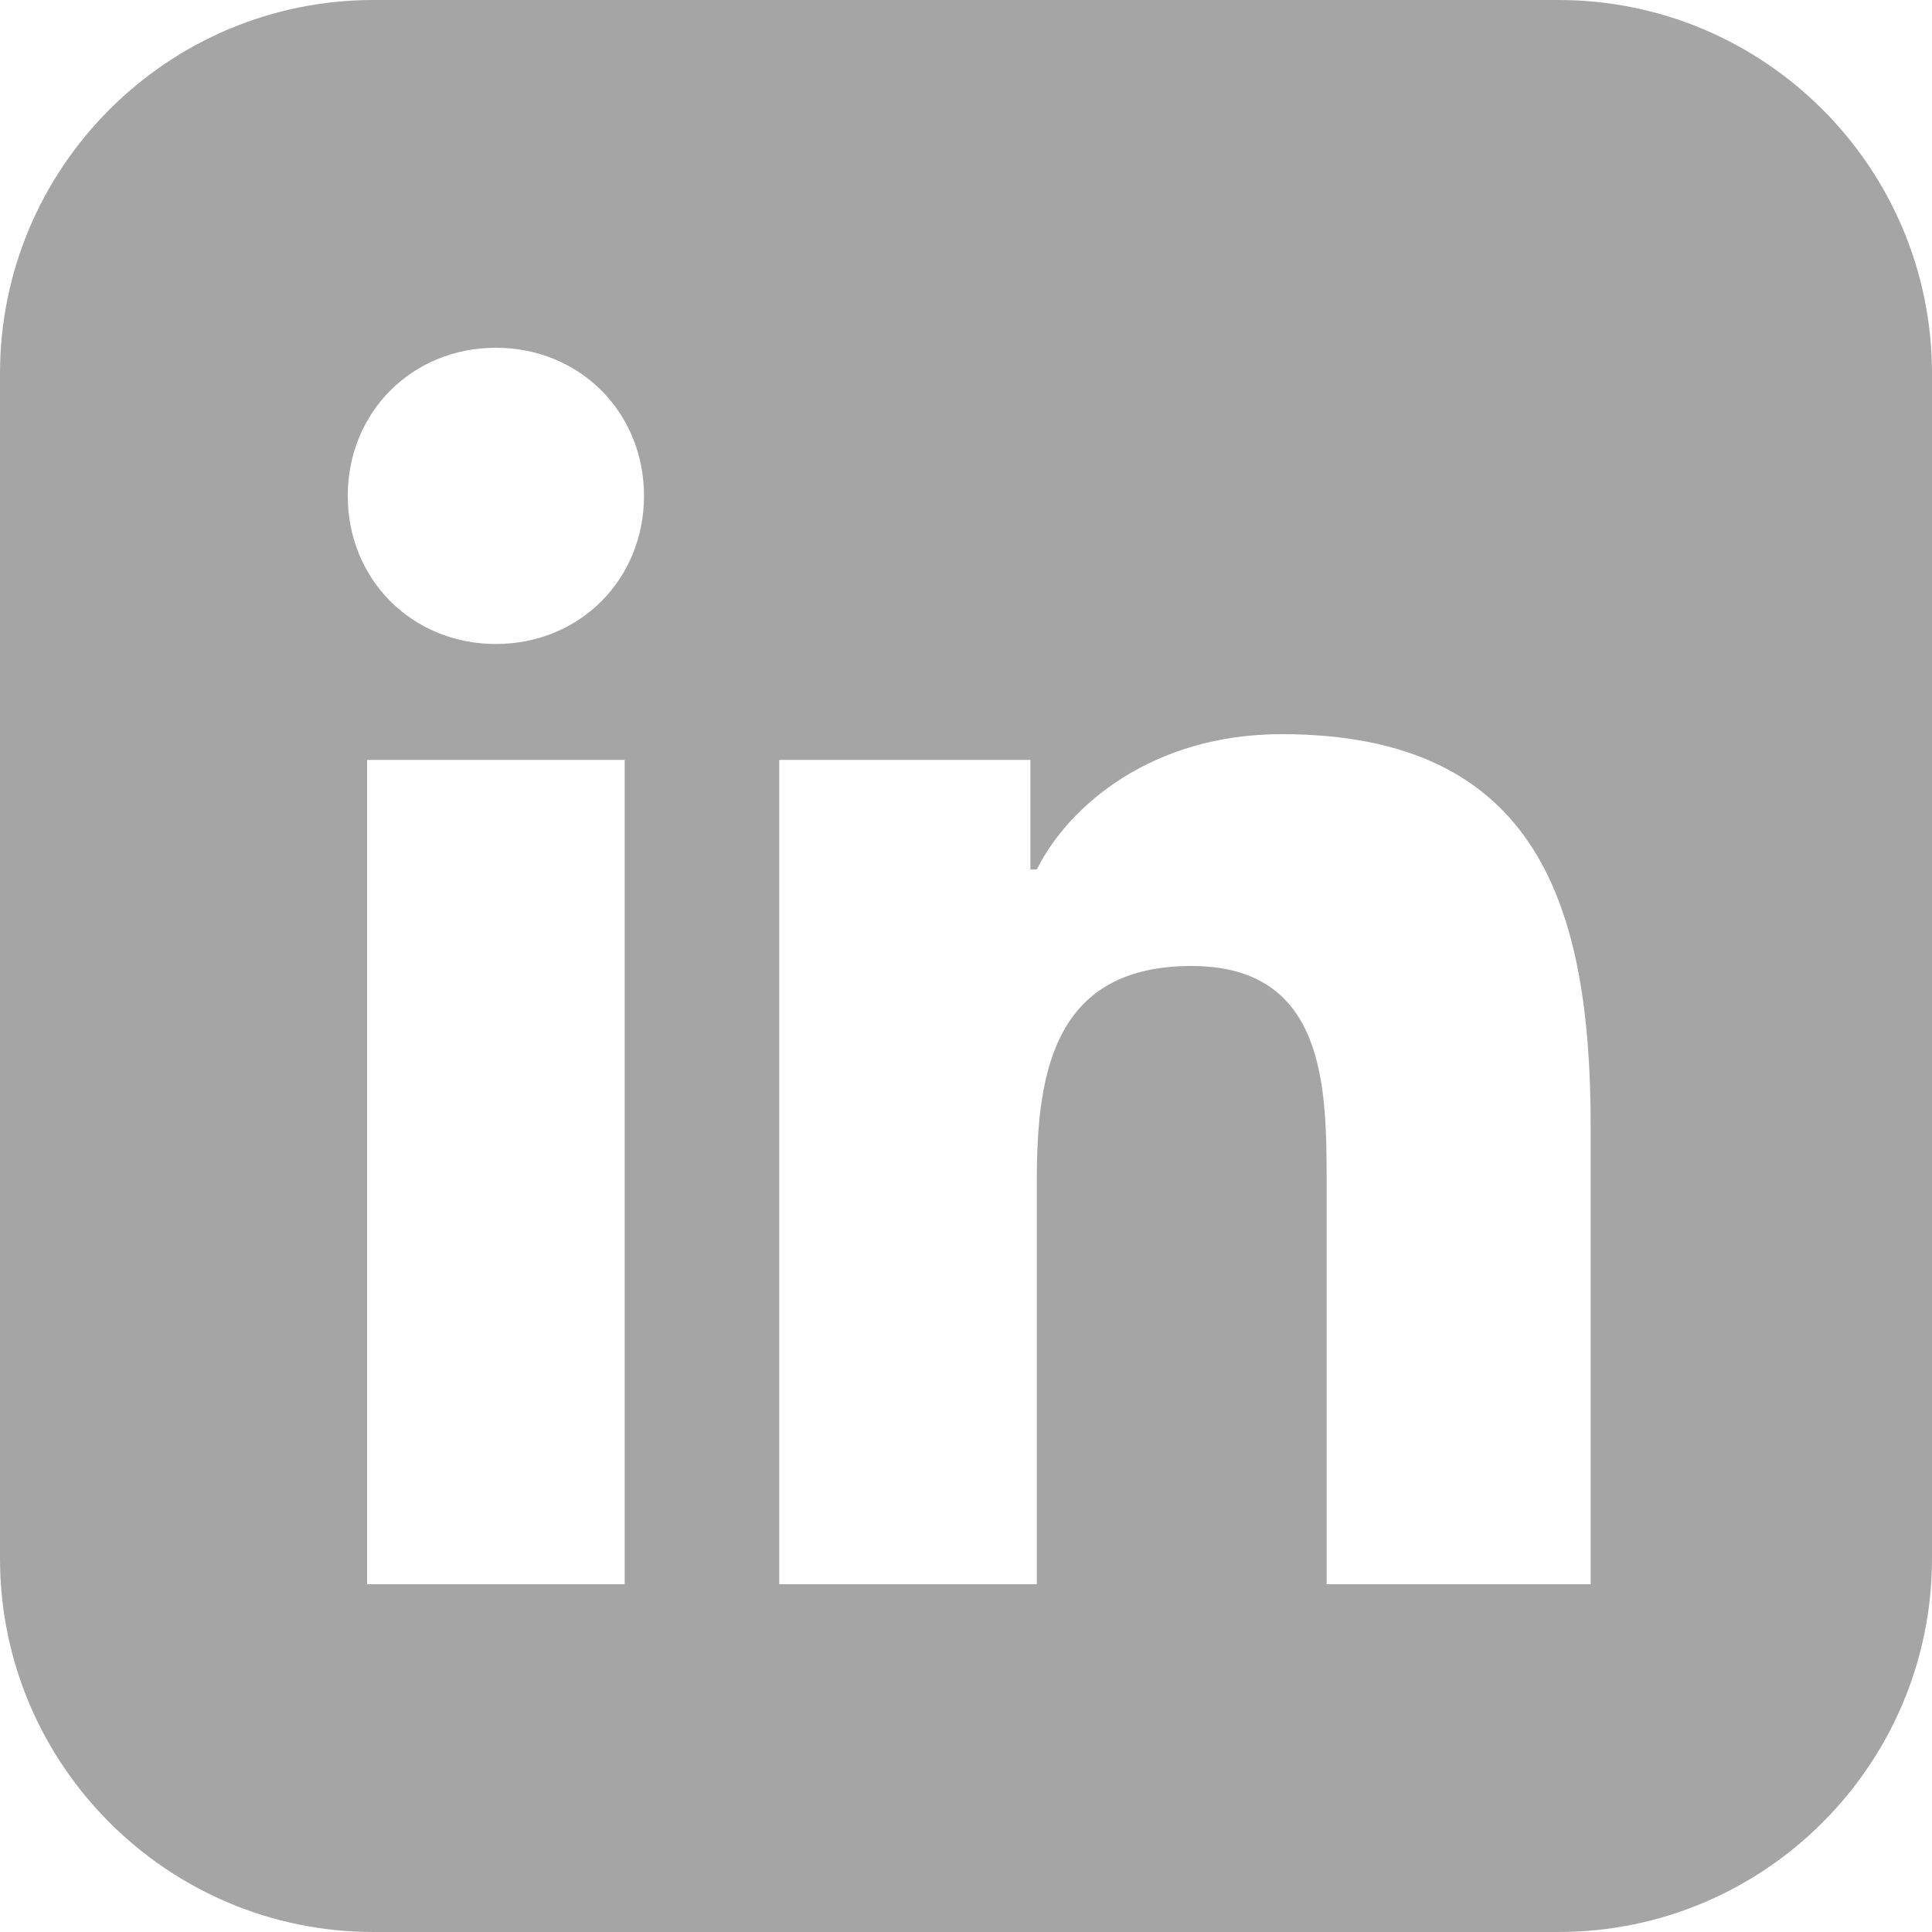
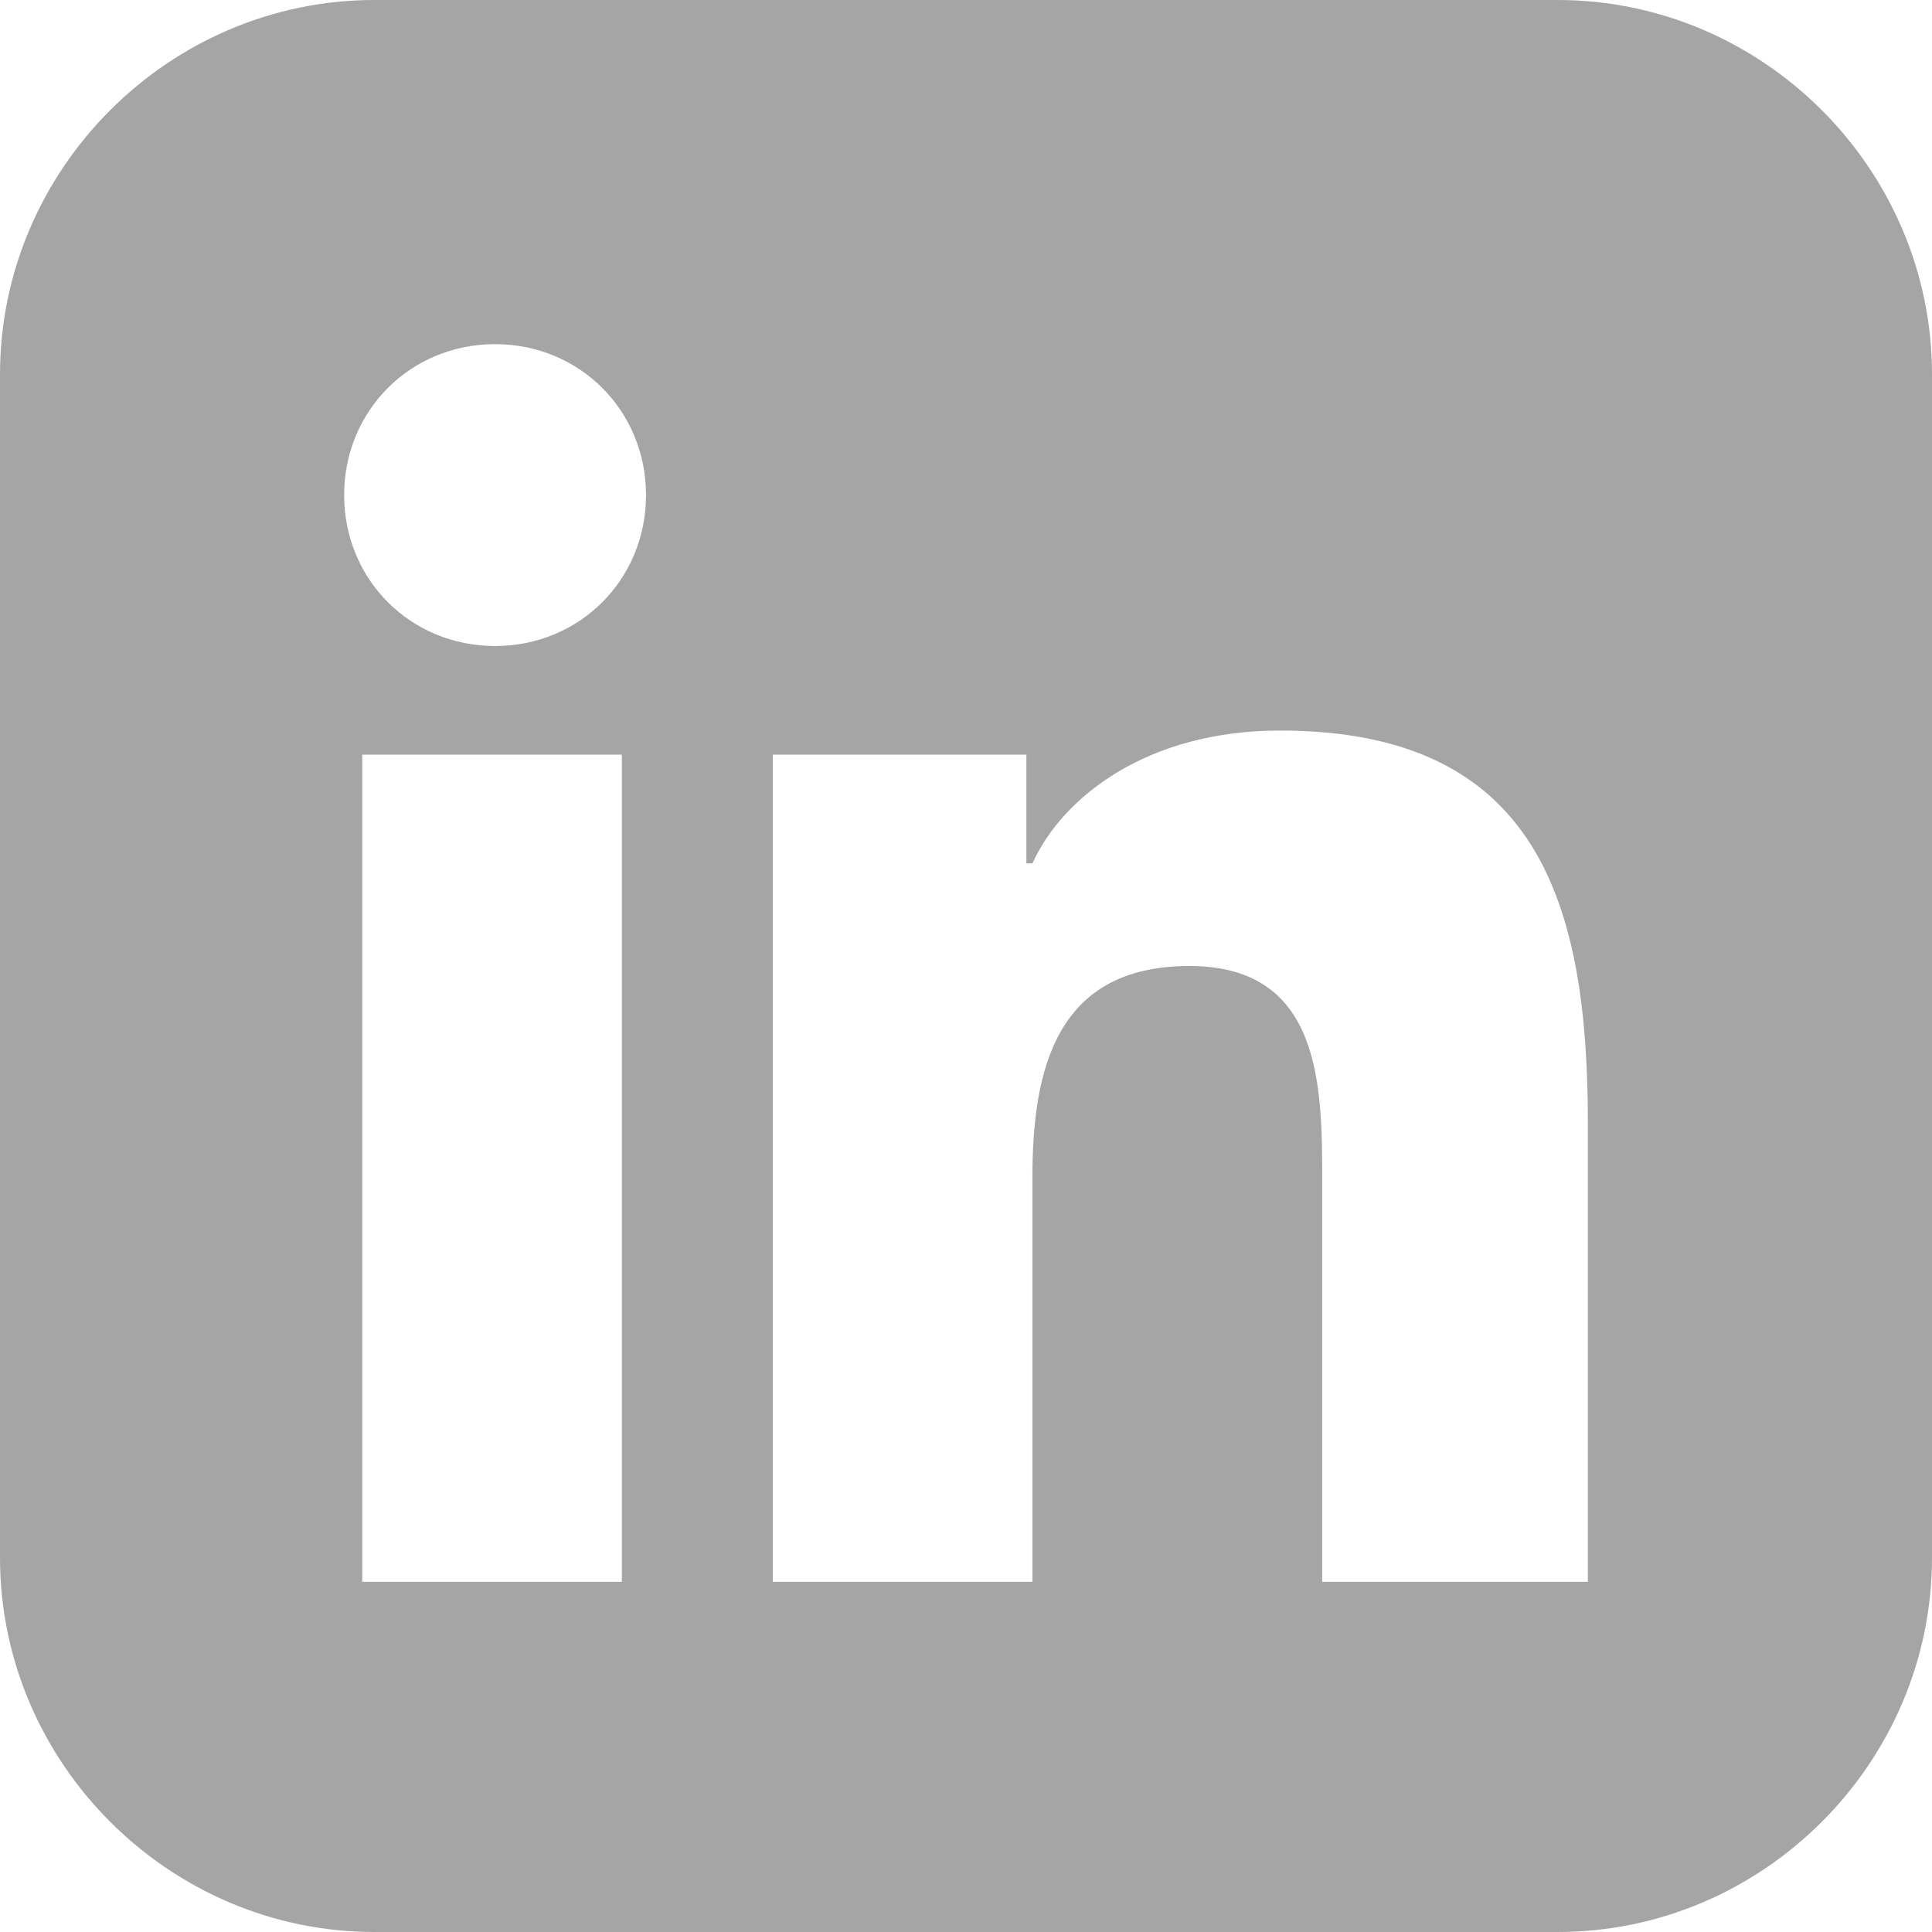
- <svg xmlns="http://www.w3.org/2000/svg" version="1.1" id="Layer_1" x="0px" y="0px" width="30px" height="30px" viewBox="0 0 30 30" style="enable-background:new 0 0 30 30;" xml:space="preserve">
+ <svg xmlns="http://www.w3.org/2000/svg" version="1.1" id="Layer_1" x="0px" y="0px" viewBox="-291 381 32 32" style="enable-background:new -291 381 32 32;" xml:space="preserve">
  <style type="text/css">
- 
	.st0{fill:#A5A5A5;}
- 
</style>
-   <path class="st0" d="M24.2,0H5.8C2.6,0,0,2.6,0,5.8v18.4C0,27.4,2.6,30,5.8,30h18.4c3.2,0,5.8-2.6,5.8-5.8V5.8C30,2.6,27.4,0,24.2,0  z M9.7,24.6h-4V11.8h4V24.6z M7.7,10c-1.3,0-2.3-1-2.3-2.3c0-1.3,1-2.3,2.3-2.3c1.3,0,2.3,1,2.3,2.3C10,9,9,10,7.7,10z M24.6,24.6  h-4v-6.2c0-1.5,0-3.4-2.1-3.4c-2.1,0-2.4,1.6-2.4,3.3v6.3h-4V11.8H16v1.7h0.1c0.5-1,1.8-2.1,3.8-2.1c4,0,4.8,2.7,4.8,6.1V24.6z" />
+   <path class="st0" d="M-265.2,381h-19.6c-3.4,0-6.2,2.8-6.2,6.2v19.6c0,3.4,2.8,6.2,6.2,6.2h19.6c3.4,0,6.2-2.8,6.2-6.2v-19.6  C-259,383.8-261.8,381-265.2,381z M-280.7,407.2h-4.3v-13.7h4.3V407.2z M-282.8,391.7c-1.4,0-2.5-1.1-2.5-2.5c0-1.4,1.1-2.5,2.5-2.5  c1.4,0,2.5,1.1,2.5,2.5C-280.3,390.6-281.4,391.7-282.8,391.7z M-264.8,407.2h-4.3v-6.6c0-1.6,0-3.6-2.2-3.6s-2.6,1.7-2.6,3.5v6.7  h-4.3v-13.7h4.2v1.8h0.1c0.5-1.1,1.9-2.2,4.1-2.2c4.3,0,5.1,2.9,5.1,6.5v7.6H-264.8z" />
</svg>
